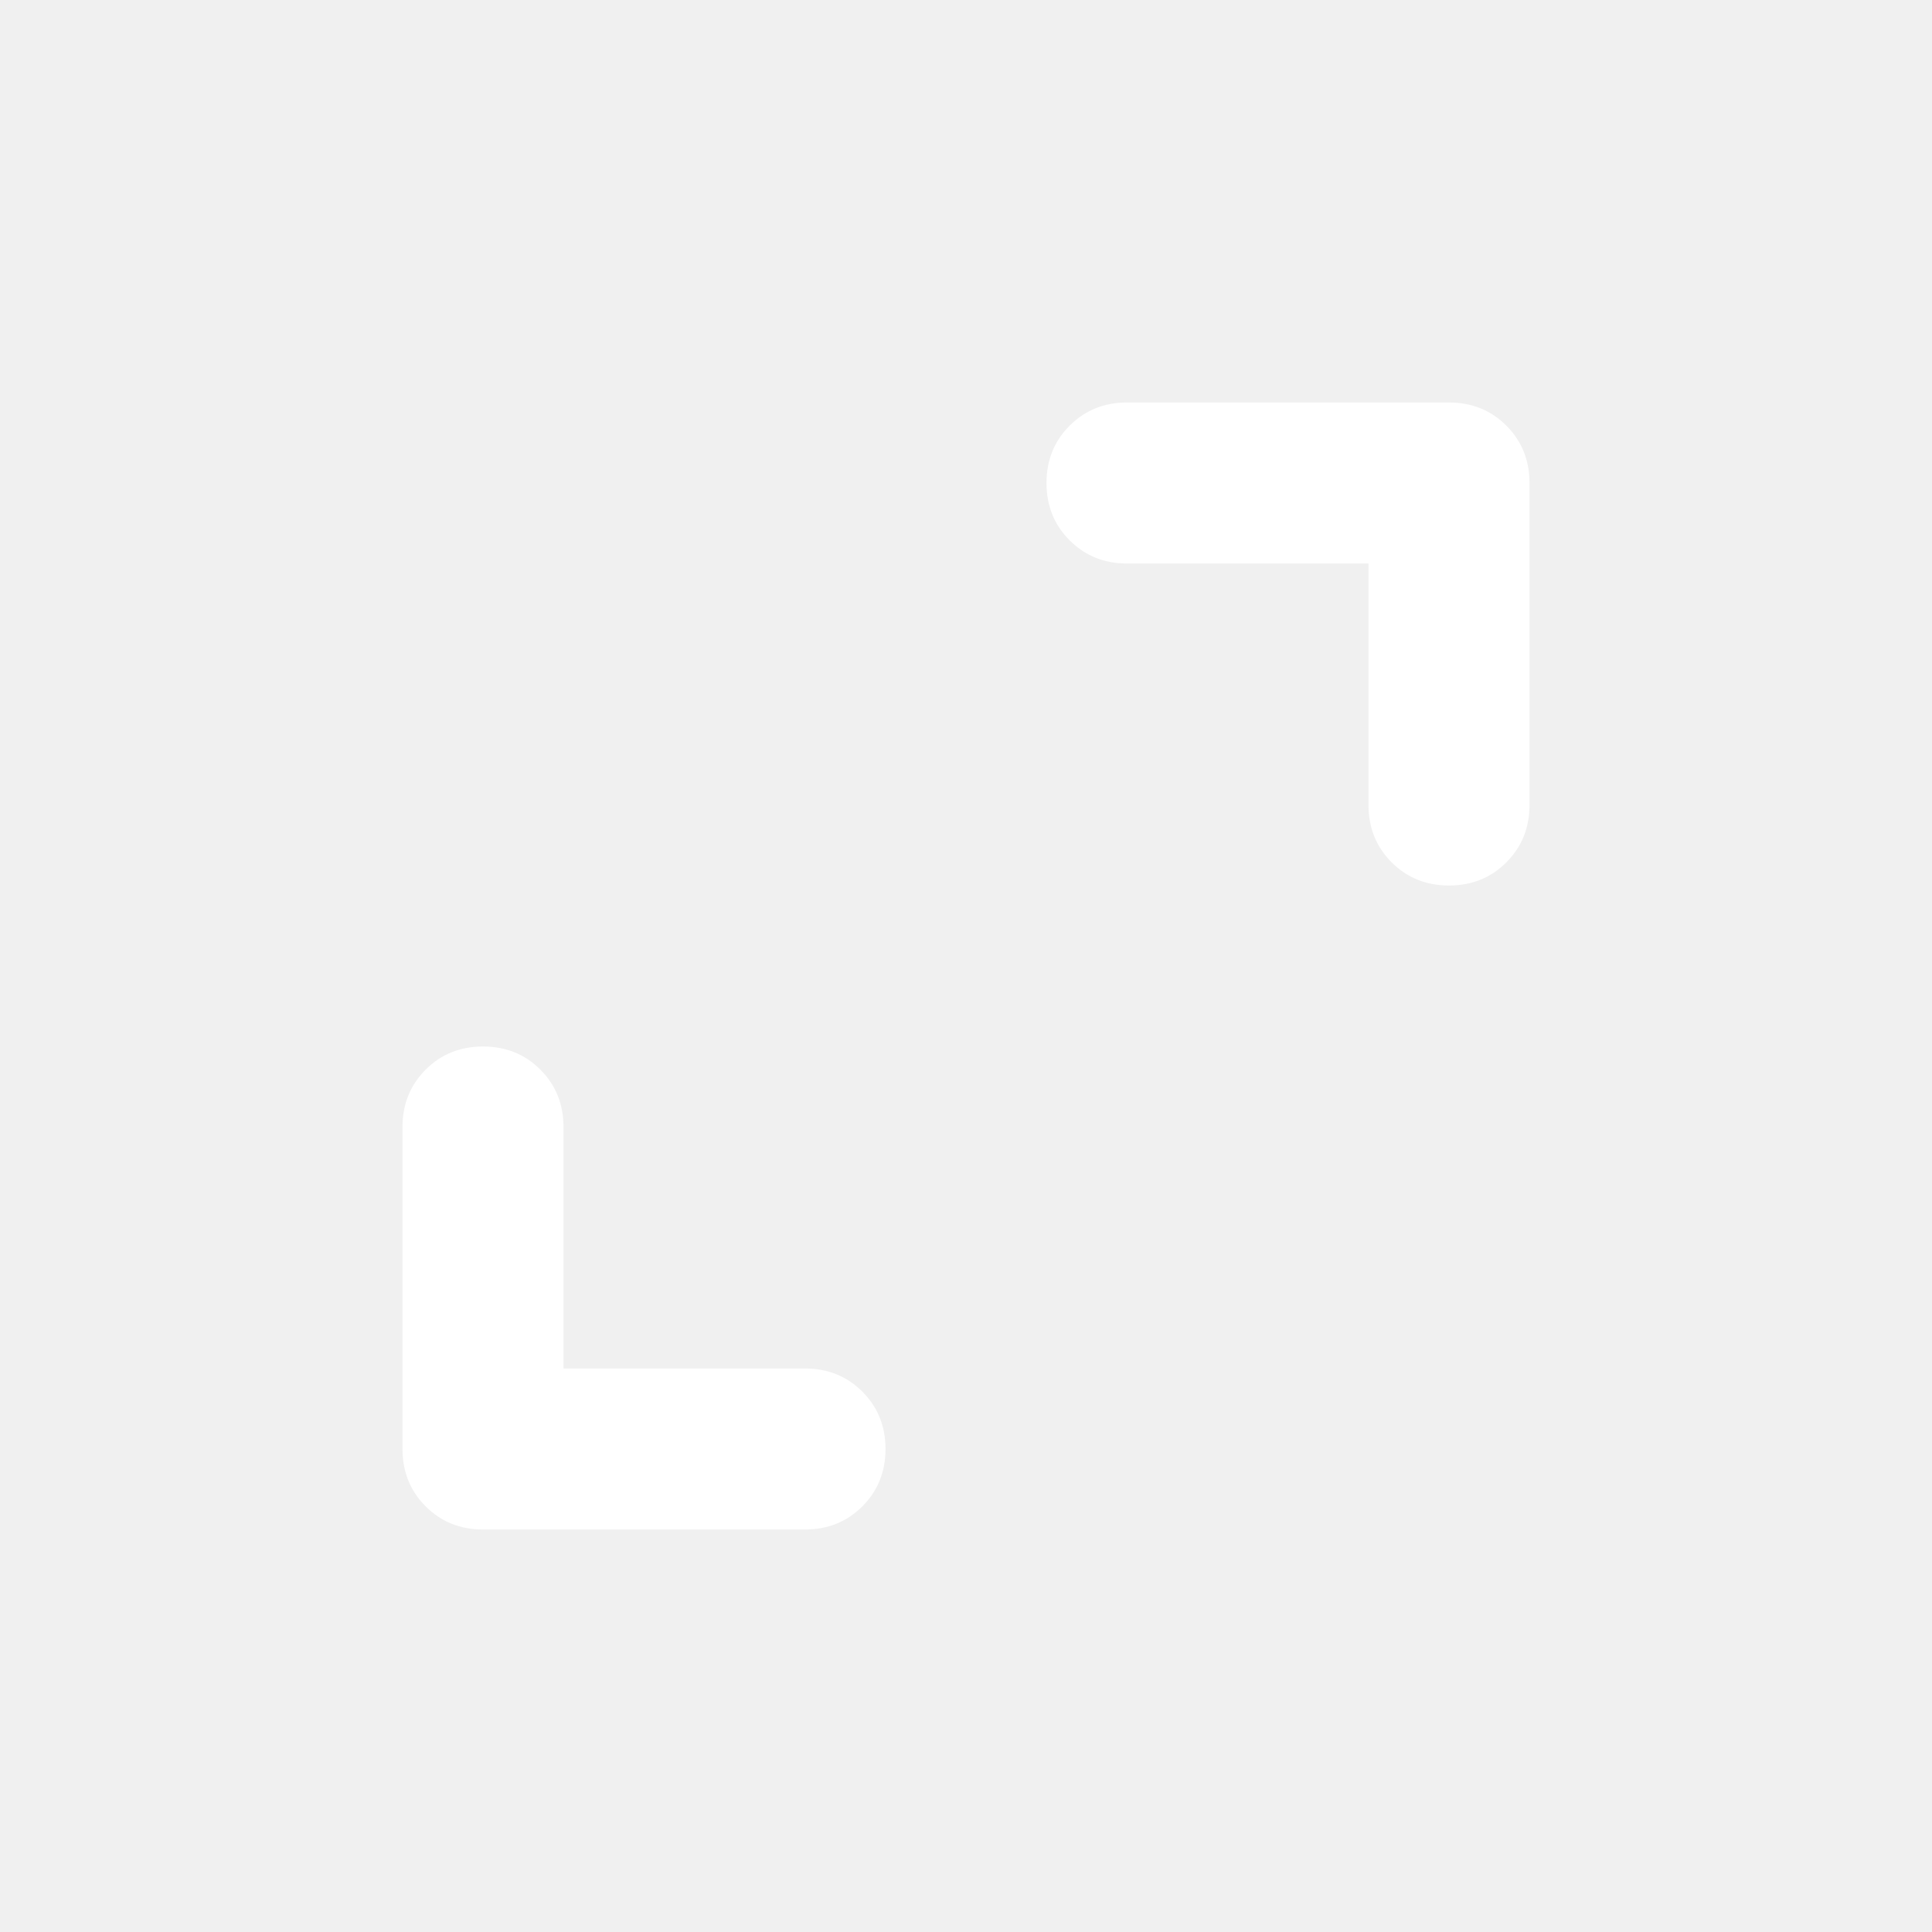
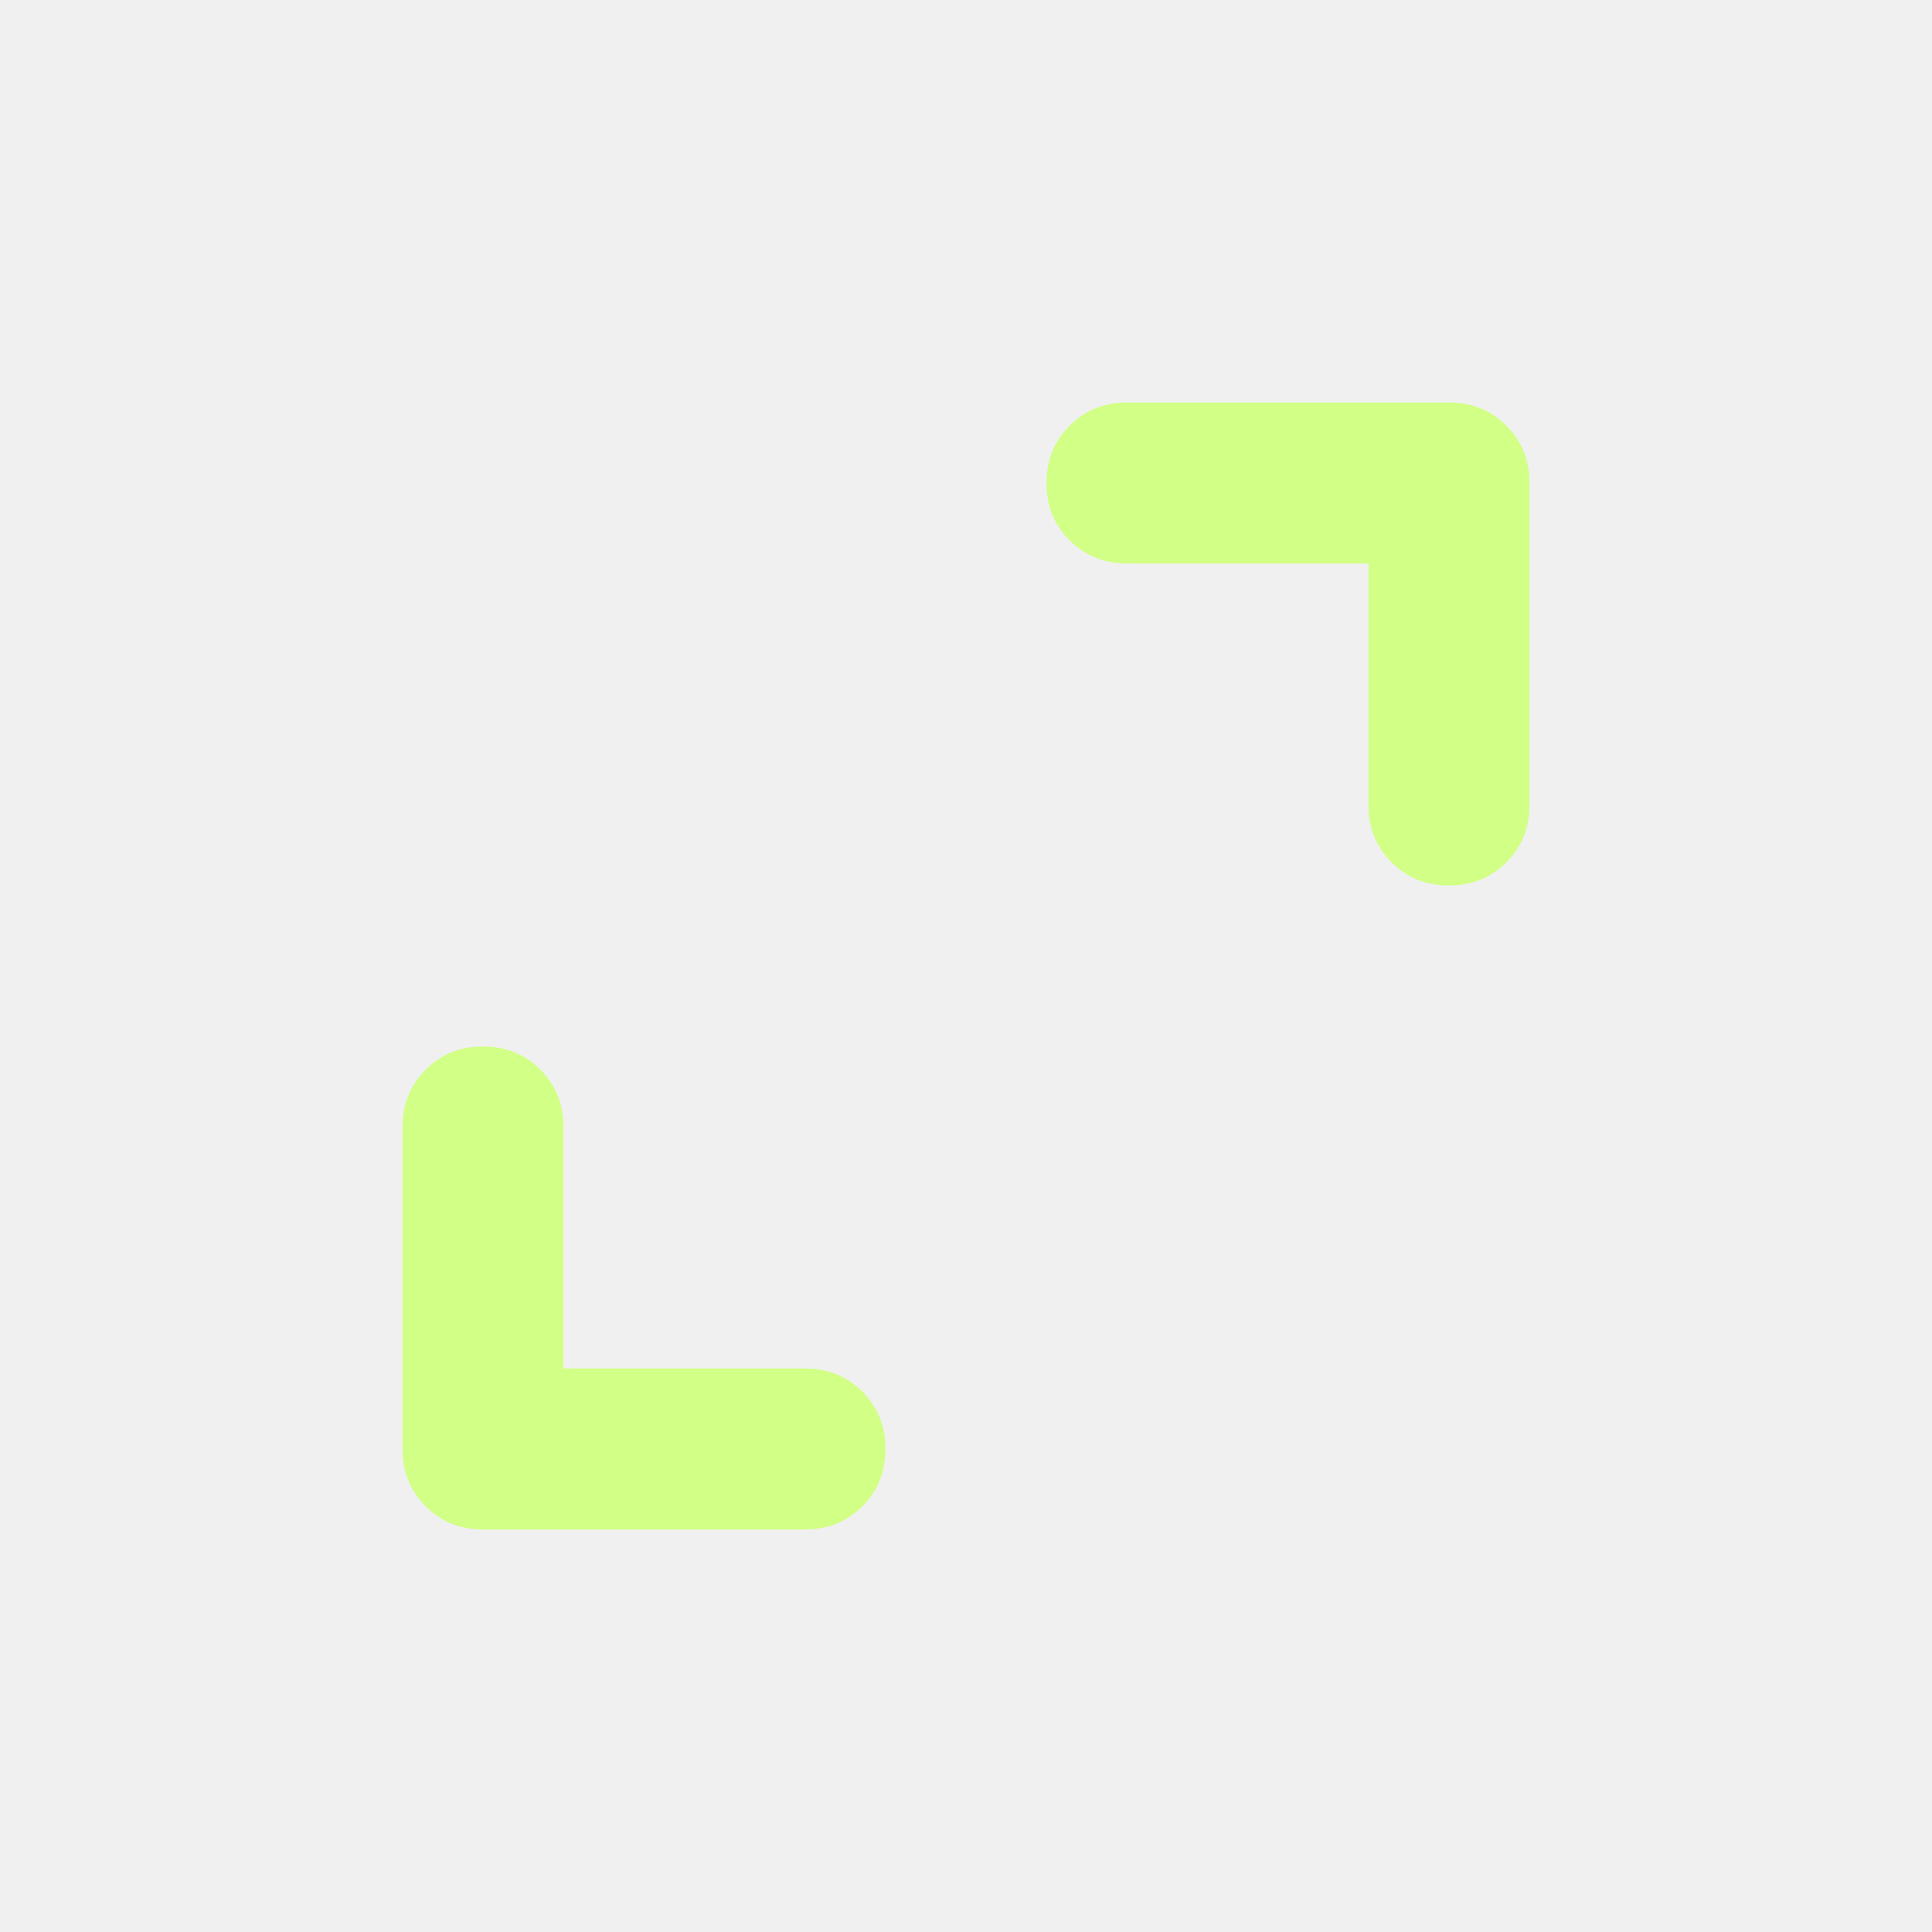
<svg xmlns="http://www.w3.org/2000/svg" height="24" viewBox="0 -960 960 960" width="24">
-   <path d="M280-280h120q17 0 28.5 11.5T440-240q0 17-11.5 28.5T400-200H240q-17 0-28.5-11.5T200-240v-160q0-17 11.5-28.5T240-440q17 0 28.5 11.5T280-400v120Zm400-400H560q-17 0-28.5-11.5T520-720q0-17 11.5-28.5T560-760h160q17 0 28.5 11.5T760-720v160q0 17-11.5 28.5T720-520q-17 0-28.5-11.5T680-560v-120Z" fill="#ffffff" />
+   <path d="M280-280h120q17 0 28.5 11.5T440-240q0 17-11.5 28.5T400-200H240q-17 0-28.5-11.5T200-240v-160q0-17 11.5-28.5T240-440q17 0 28.5 11.5T280-400v120Zm400-400H560q-17 0-28.5-11.5T520-720q0-17 11.5-28.5T560-760h160q17 0 28.5 11.5T760-720v160q0 17-11.5 28.5T720-520q-17 0-28.5-11.5T680-560v-120Z" fill="#d2ff85" />
</svg>
